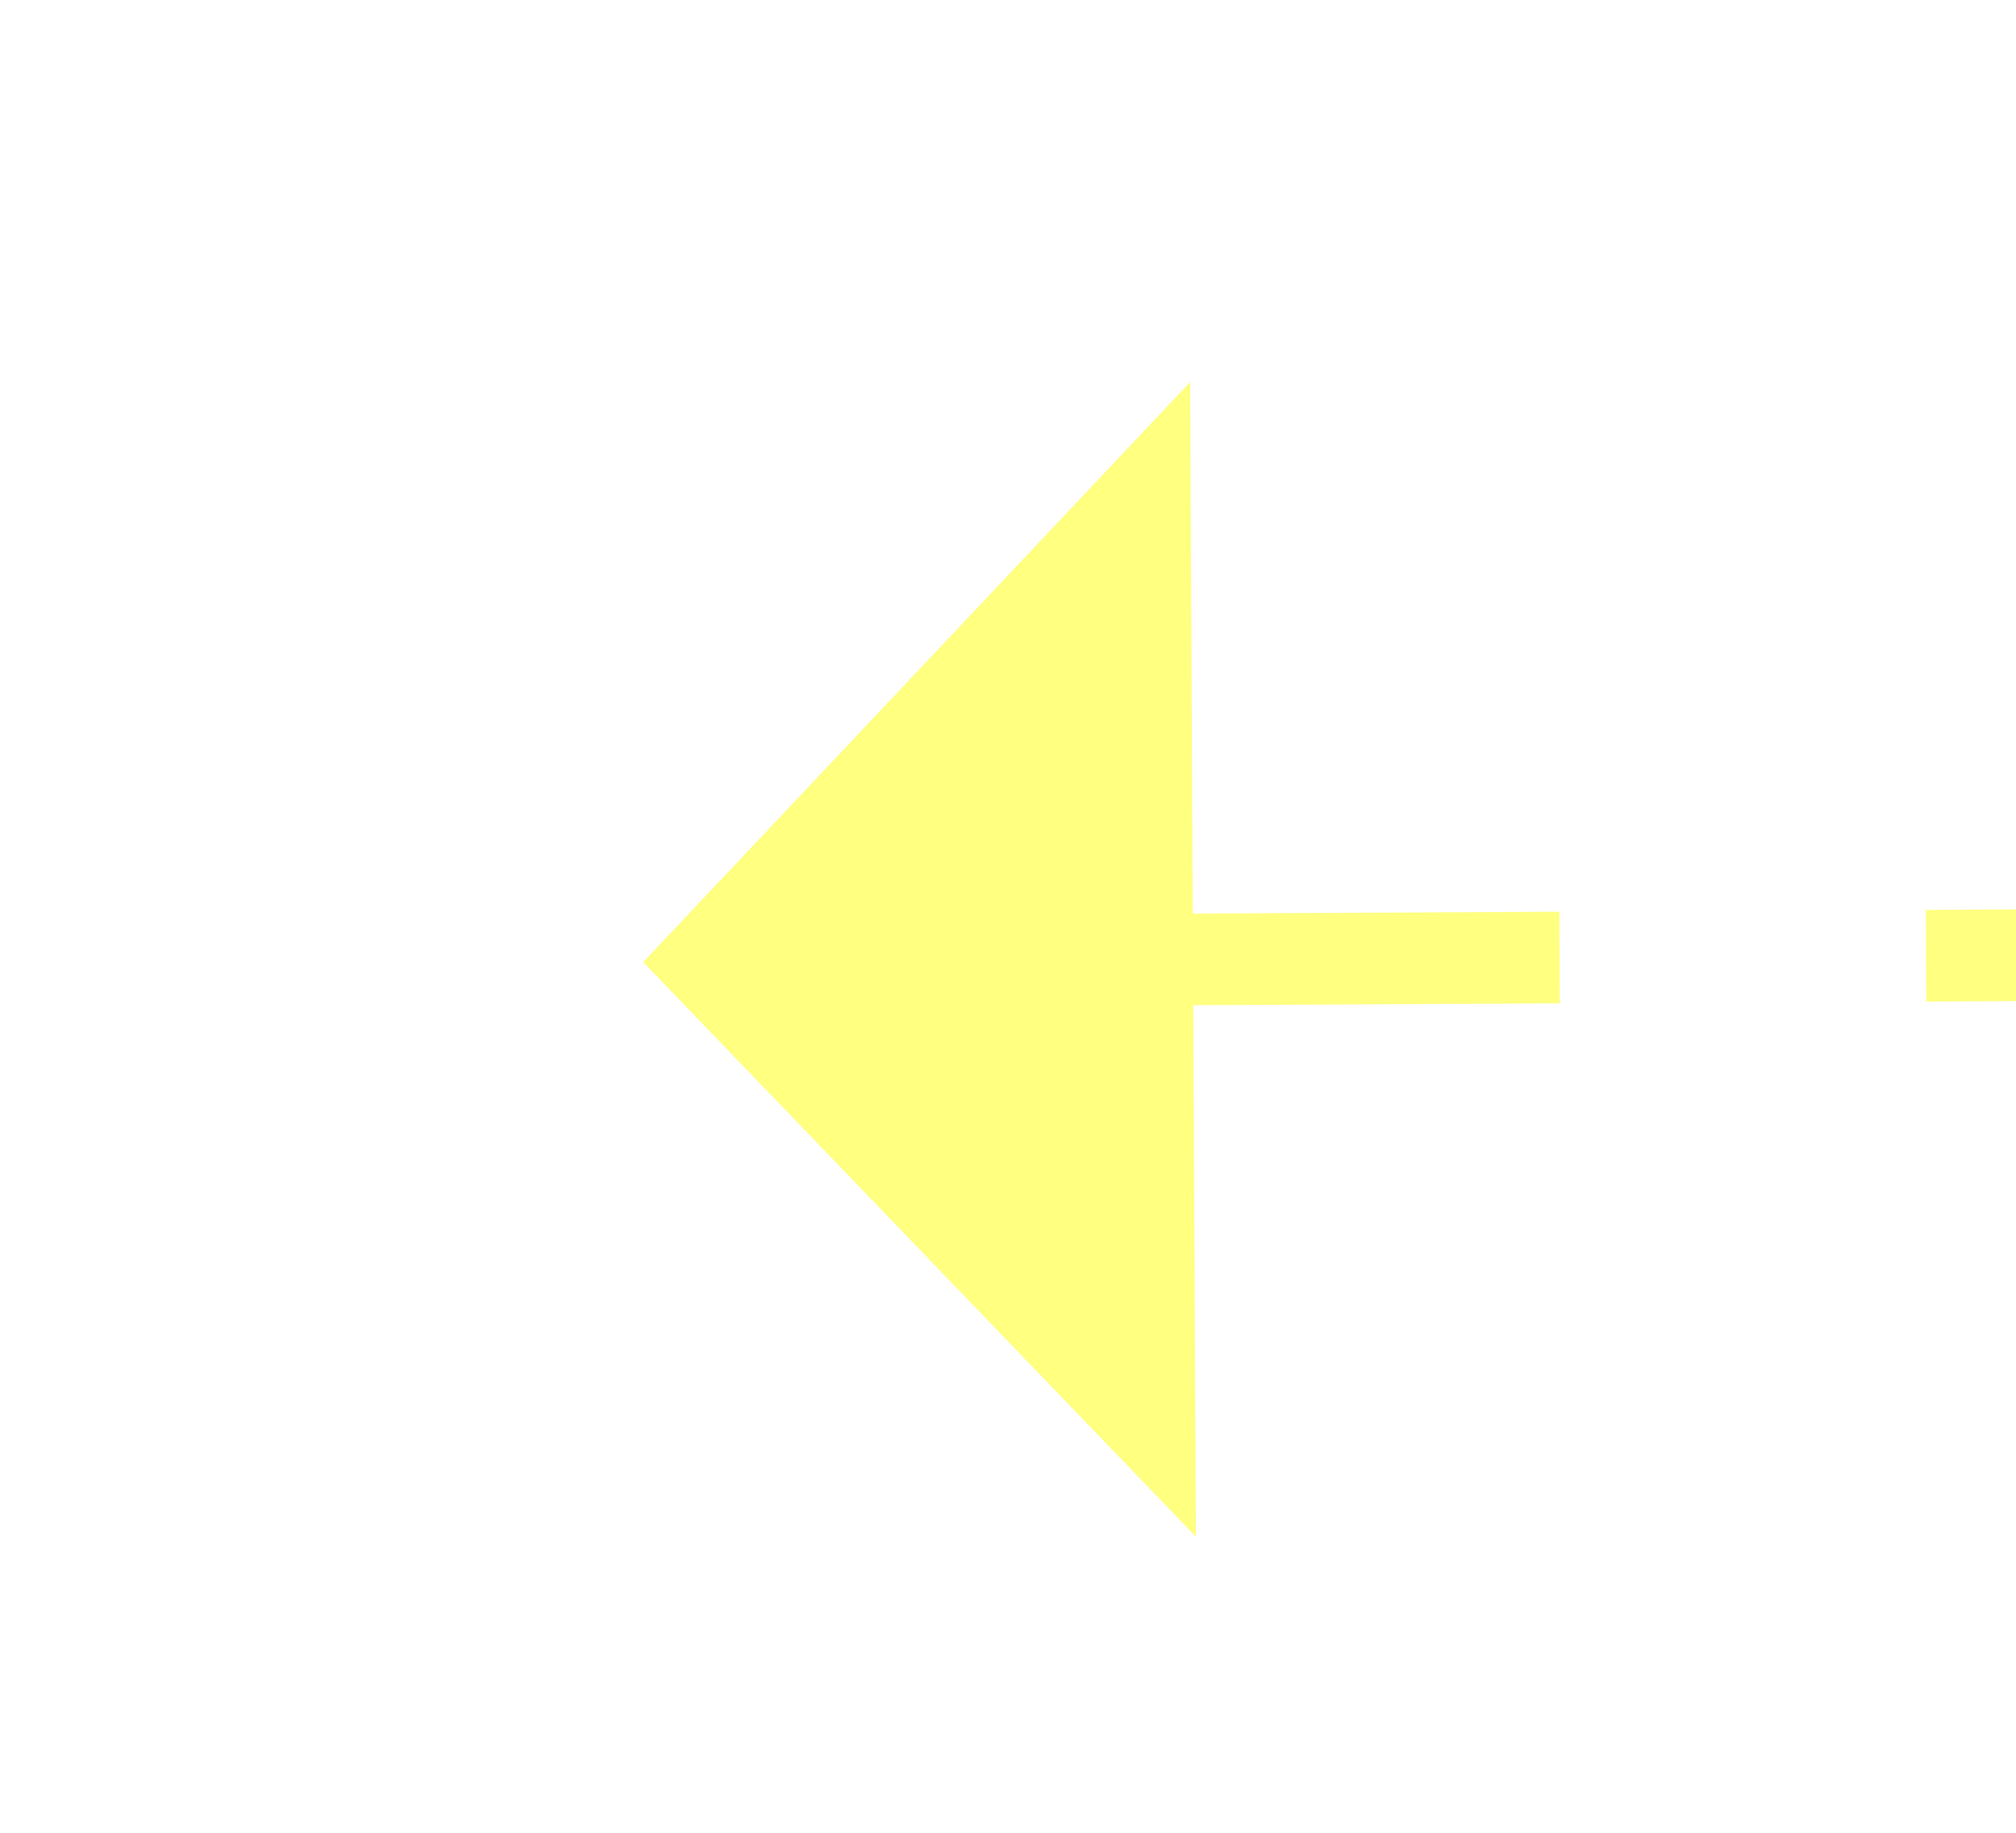
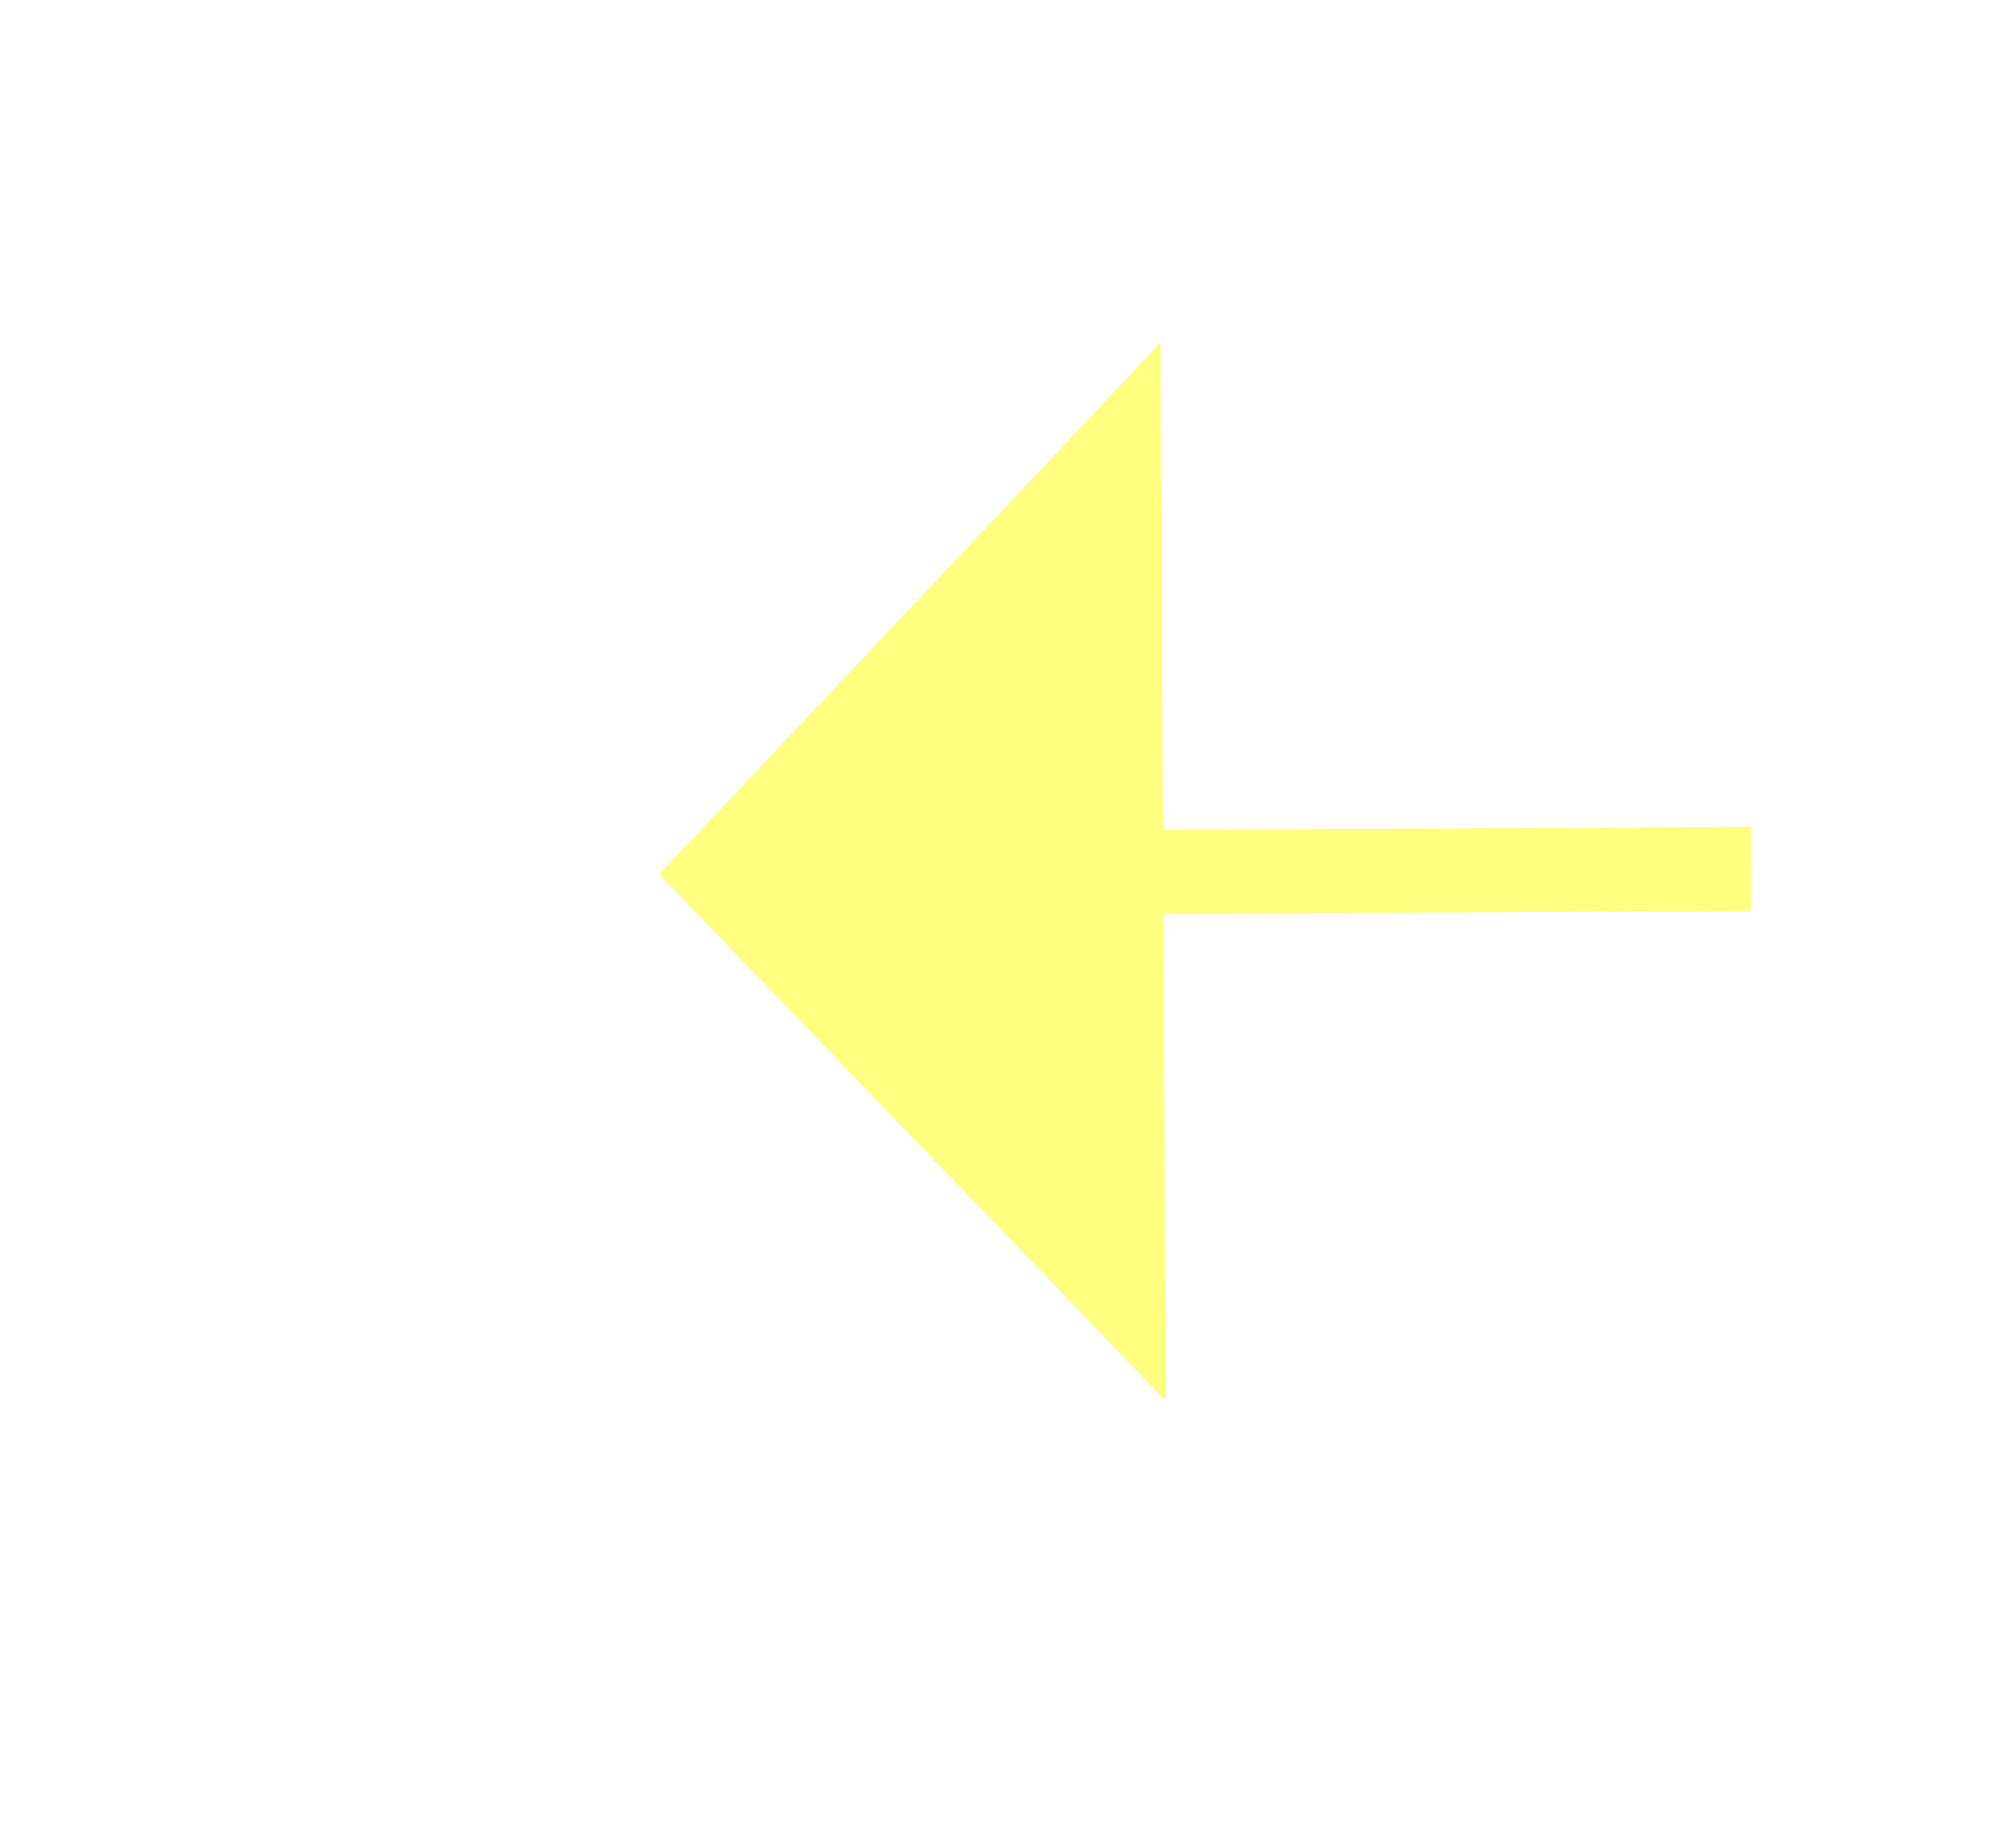
- <svg xmlns="http://www.w3.org/2000/svg" version="1.1" width="22px" height="20px" preserveAspectRatio="xMinYMid meet" viewBox="754 7831  22 18">
-   <g transform="matrix(-0.3583679 -0.9335804 0.9335804 -0.3583679 -6280.119 11363.794 )">
-     <path d="M 801 7901.8  L 807 7895.5  L 801 7889.2  L 801 7901.8  Z " fill-rule="nonzero" fill="#ffff80" stroke="none" transform="matrix(0.3537063 -0.9353566 0.9353566 0.3537063 -6904.588 5798.25 )" />
-     <path d="M 680 7895.5  L 802 7895.5  " stroke-width="1" stroke-dasharray="9,4" stroke="#ffff80" fill="none" transform="matrix(0.3537063 -0.9353566 0.9353566 0.3537063 -6904.588 5798.25 )" />
+ <svg xmlns="http://www.w3.org/2000/svg" version="1.1" width="24px" height="22px" preserveAspectRatio="xMinYMid meet" viewBox="776 5679  24 20">
+   <g transform="matrix(0.6691306 -0.7431448 0.7431448 0.6691306 -3967.026 2467.914 )">
+     <path d="M 1008 5792.8  L 1014 5786.5  L 1008 5780.2  L 1008 5792.8  Z " fill-rule="nonzero" fill="#ffff80" stroke="none" transform="matrix(-0.6728315 -0.7397958 0.7397958 -0.6728315 -2812.919 10329.01 )" />
+     <path d="M 741 5786.5  L 1009 5786.5  " stroke-width="1" stroke-dasharray="9,4" stroke="#ffff80" fill="none" transform="matrix(-0.6728315 -0.7397958 0.7397958 -0.6728315 -2812.919 10329.01 )" />
  </g>
</svg>
